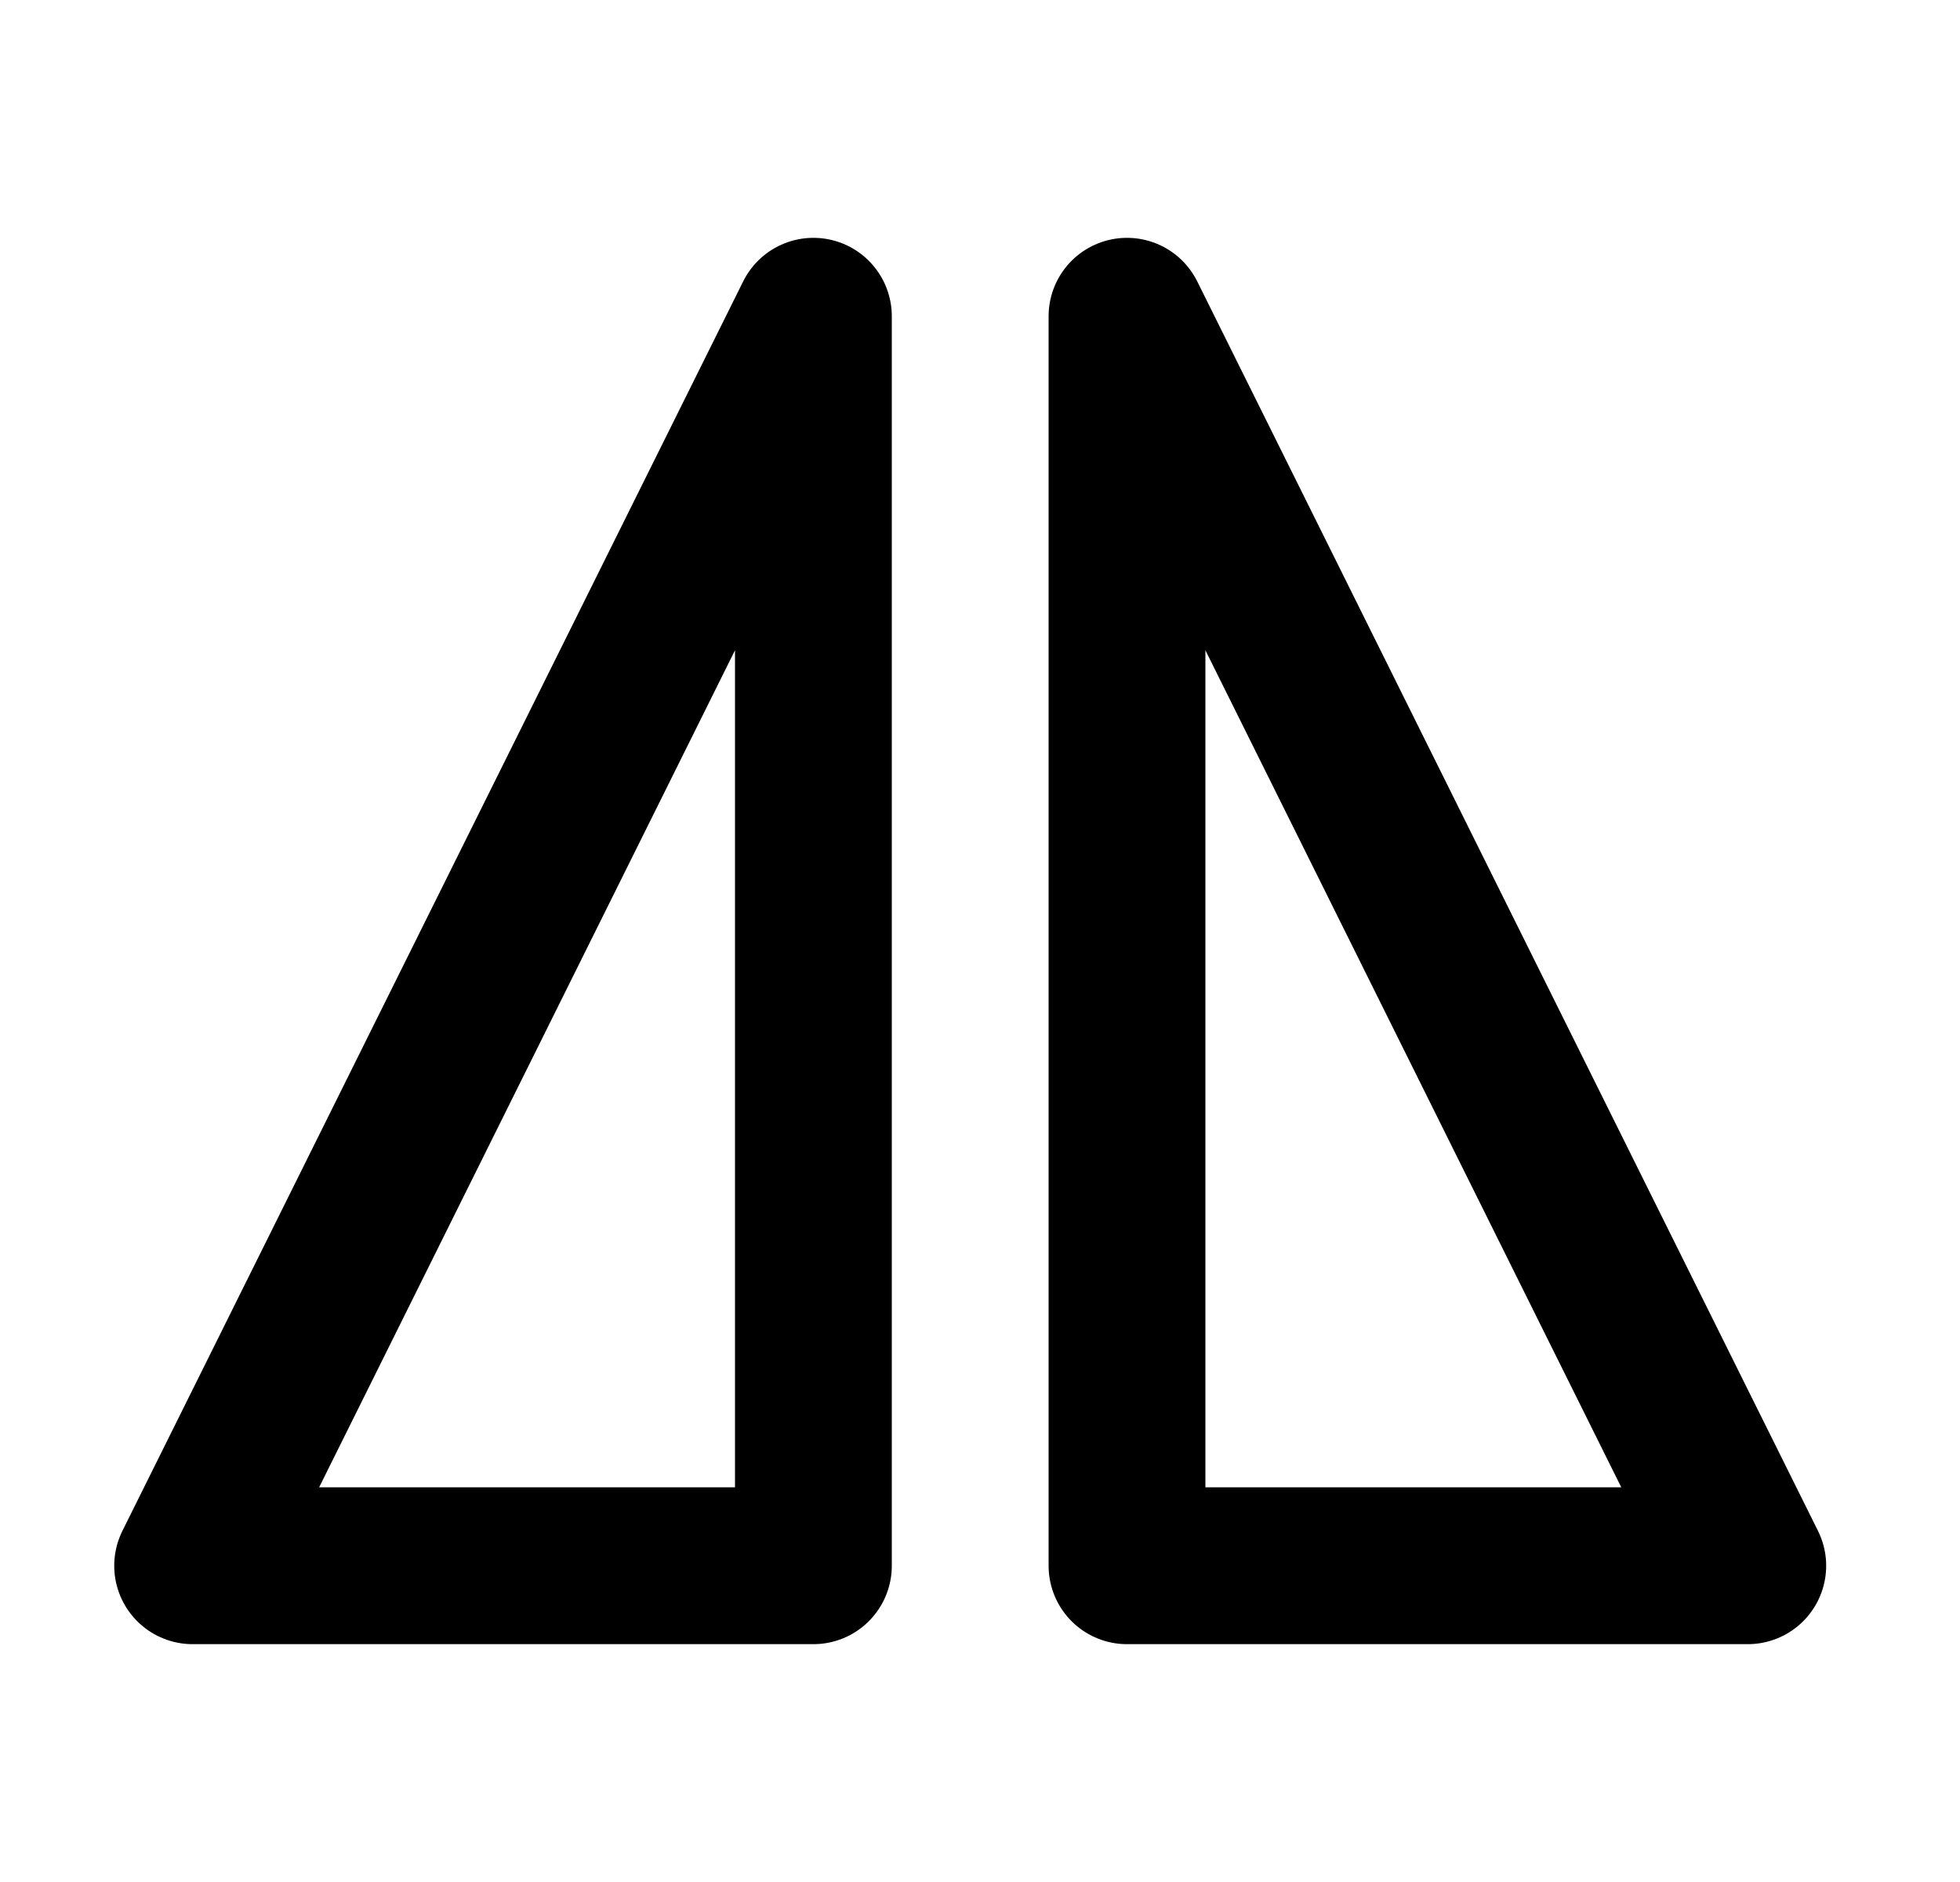
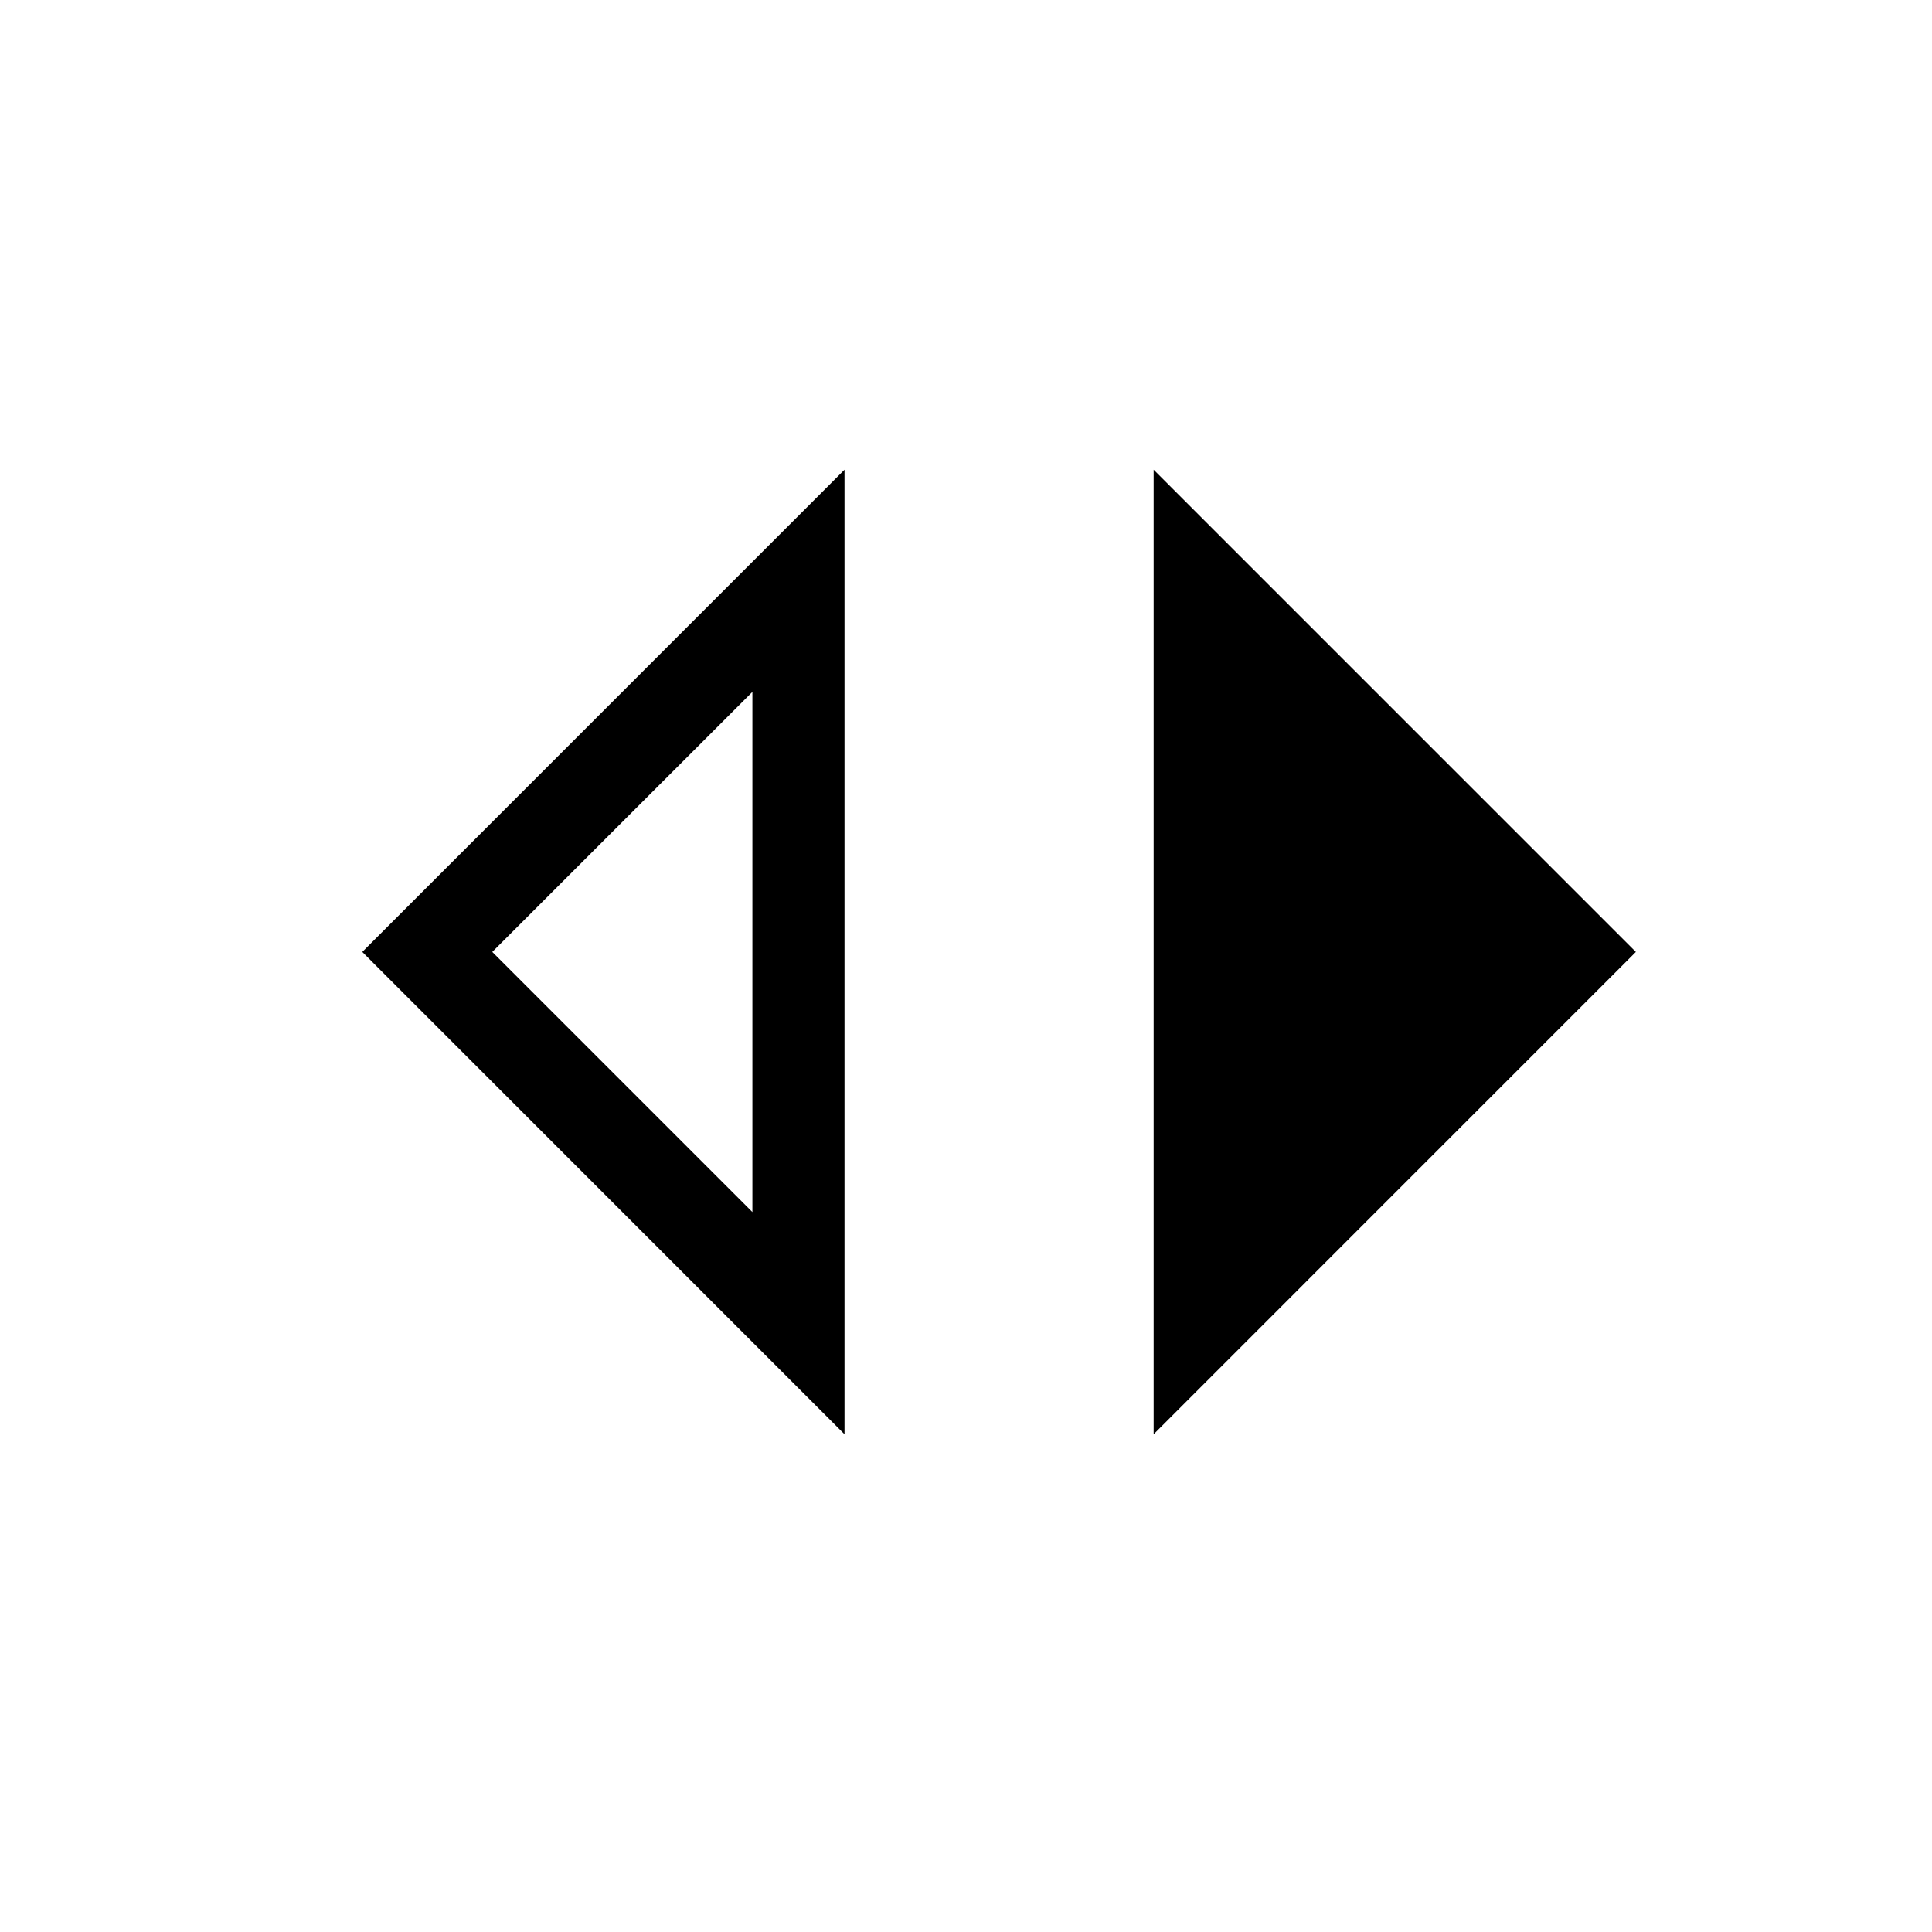
- <svg xmlns="http://www.w3.org/2000/svg" width="25" height="24" viewBox="0 0 25 24" fill="none">
-   <path d="M10.375 19.967V4.033L2.457 19.967H10.375Z" stroke="currentColor" stroke-width="2" stroke-linejoin="round" />
-   <path d="M14.375 19.967V4.033L22.293 19.967H14.375Z" stroke="currentColor" stroke-width="2" stroke-linejoin="round" />
+ <svg xmlns="http://www.w3.org/2000/svg" width="25" height="25" viewBox="0 0 25 25" fill="none">
+   <mask id="mask0_7634_79216" style="mask-type:alpha" maskUnits="userSpaceOnUse" x="0" y="0" width="25" height="25">
+     <rect x="0.93" y="0.32" width="24" height="24" fill="#D9D9D9" />
+   </mask>
+   <g mask="url(#mask0_7634_79216)">
+     <path d="M10.928 18.559L4.688 12.318L10.928 6.078V18.559ZM9.736 15.684V8.953L6.37 12.318L9.736 15.684ZM14.928 18.559V6.078L21.168 12.318L14.928 18.559Z" fill="currentColor" />
+   </g>
</svg>
